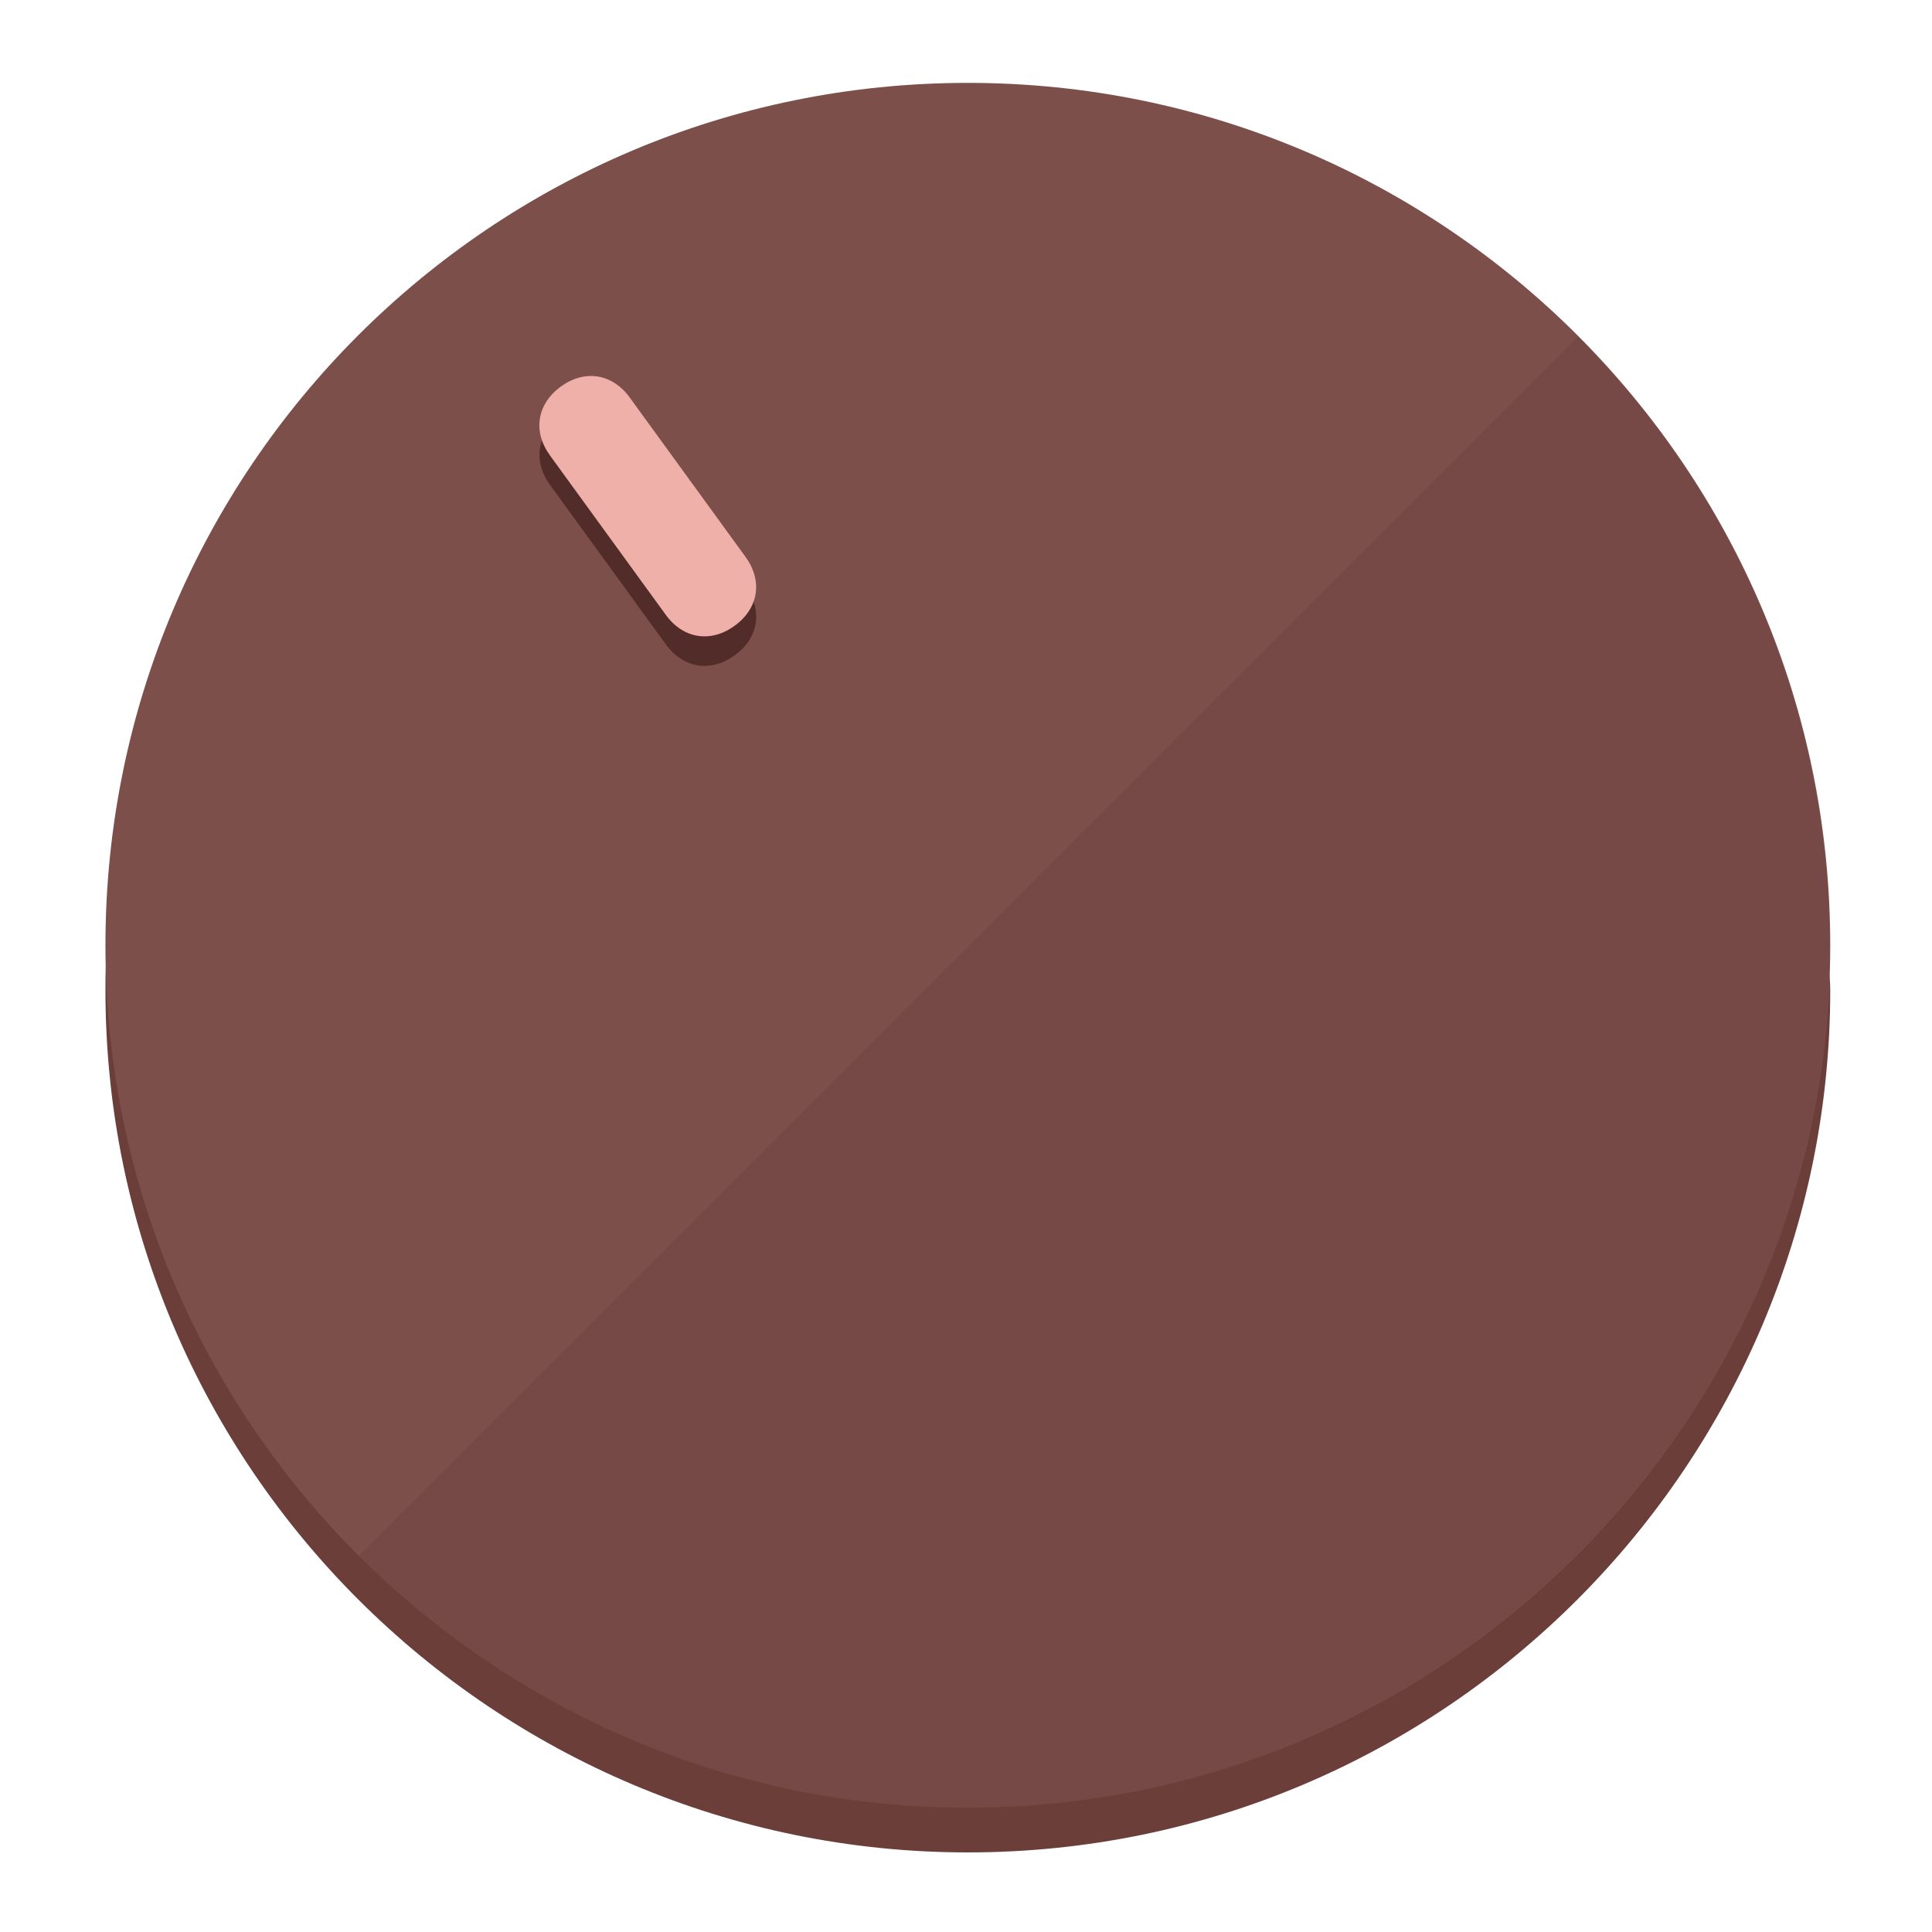
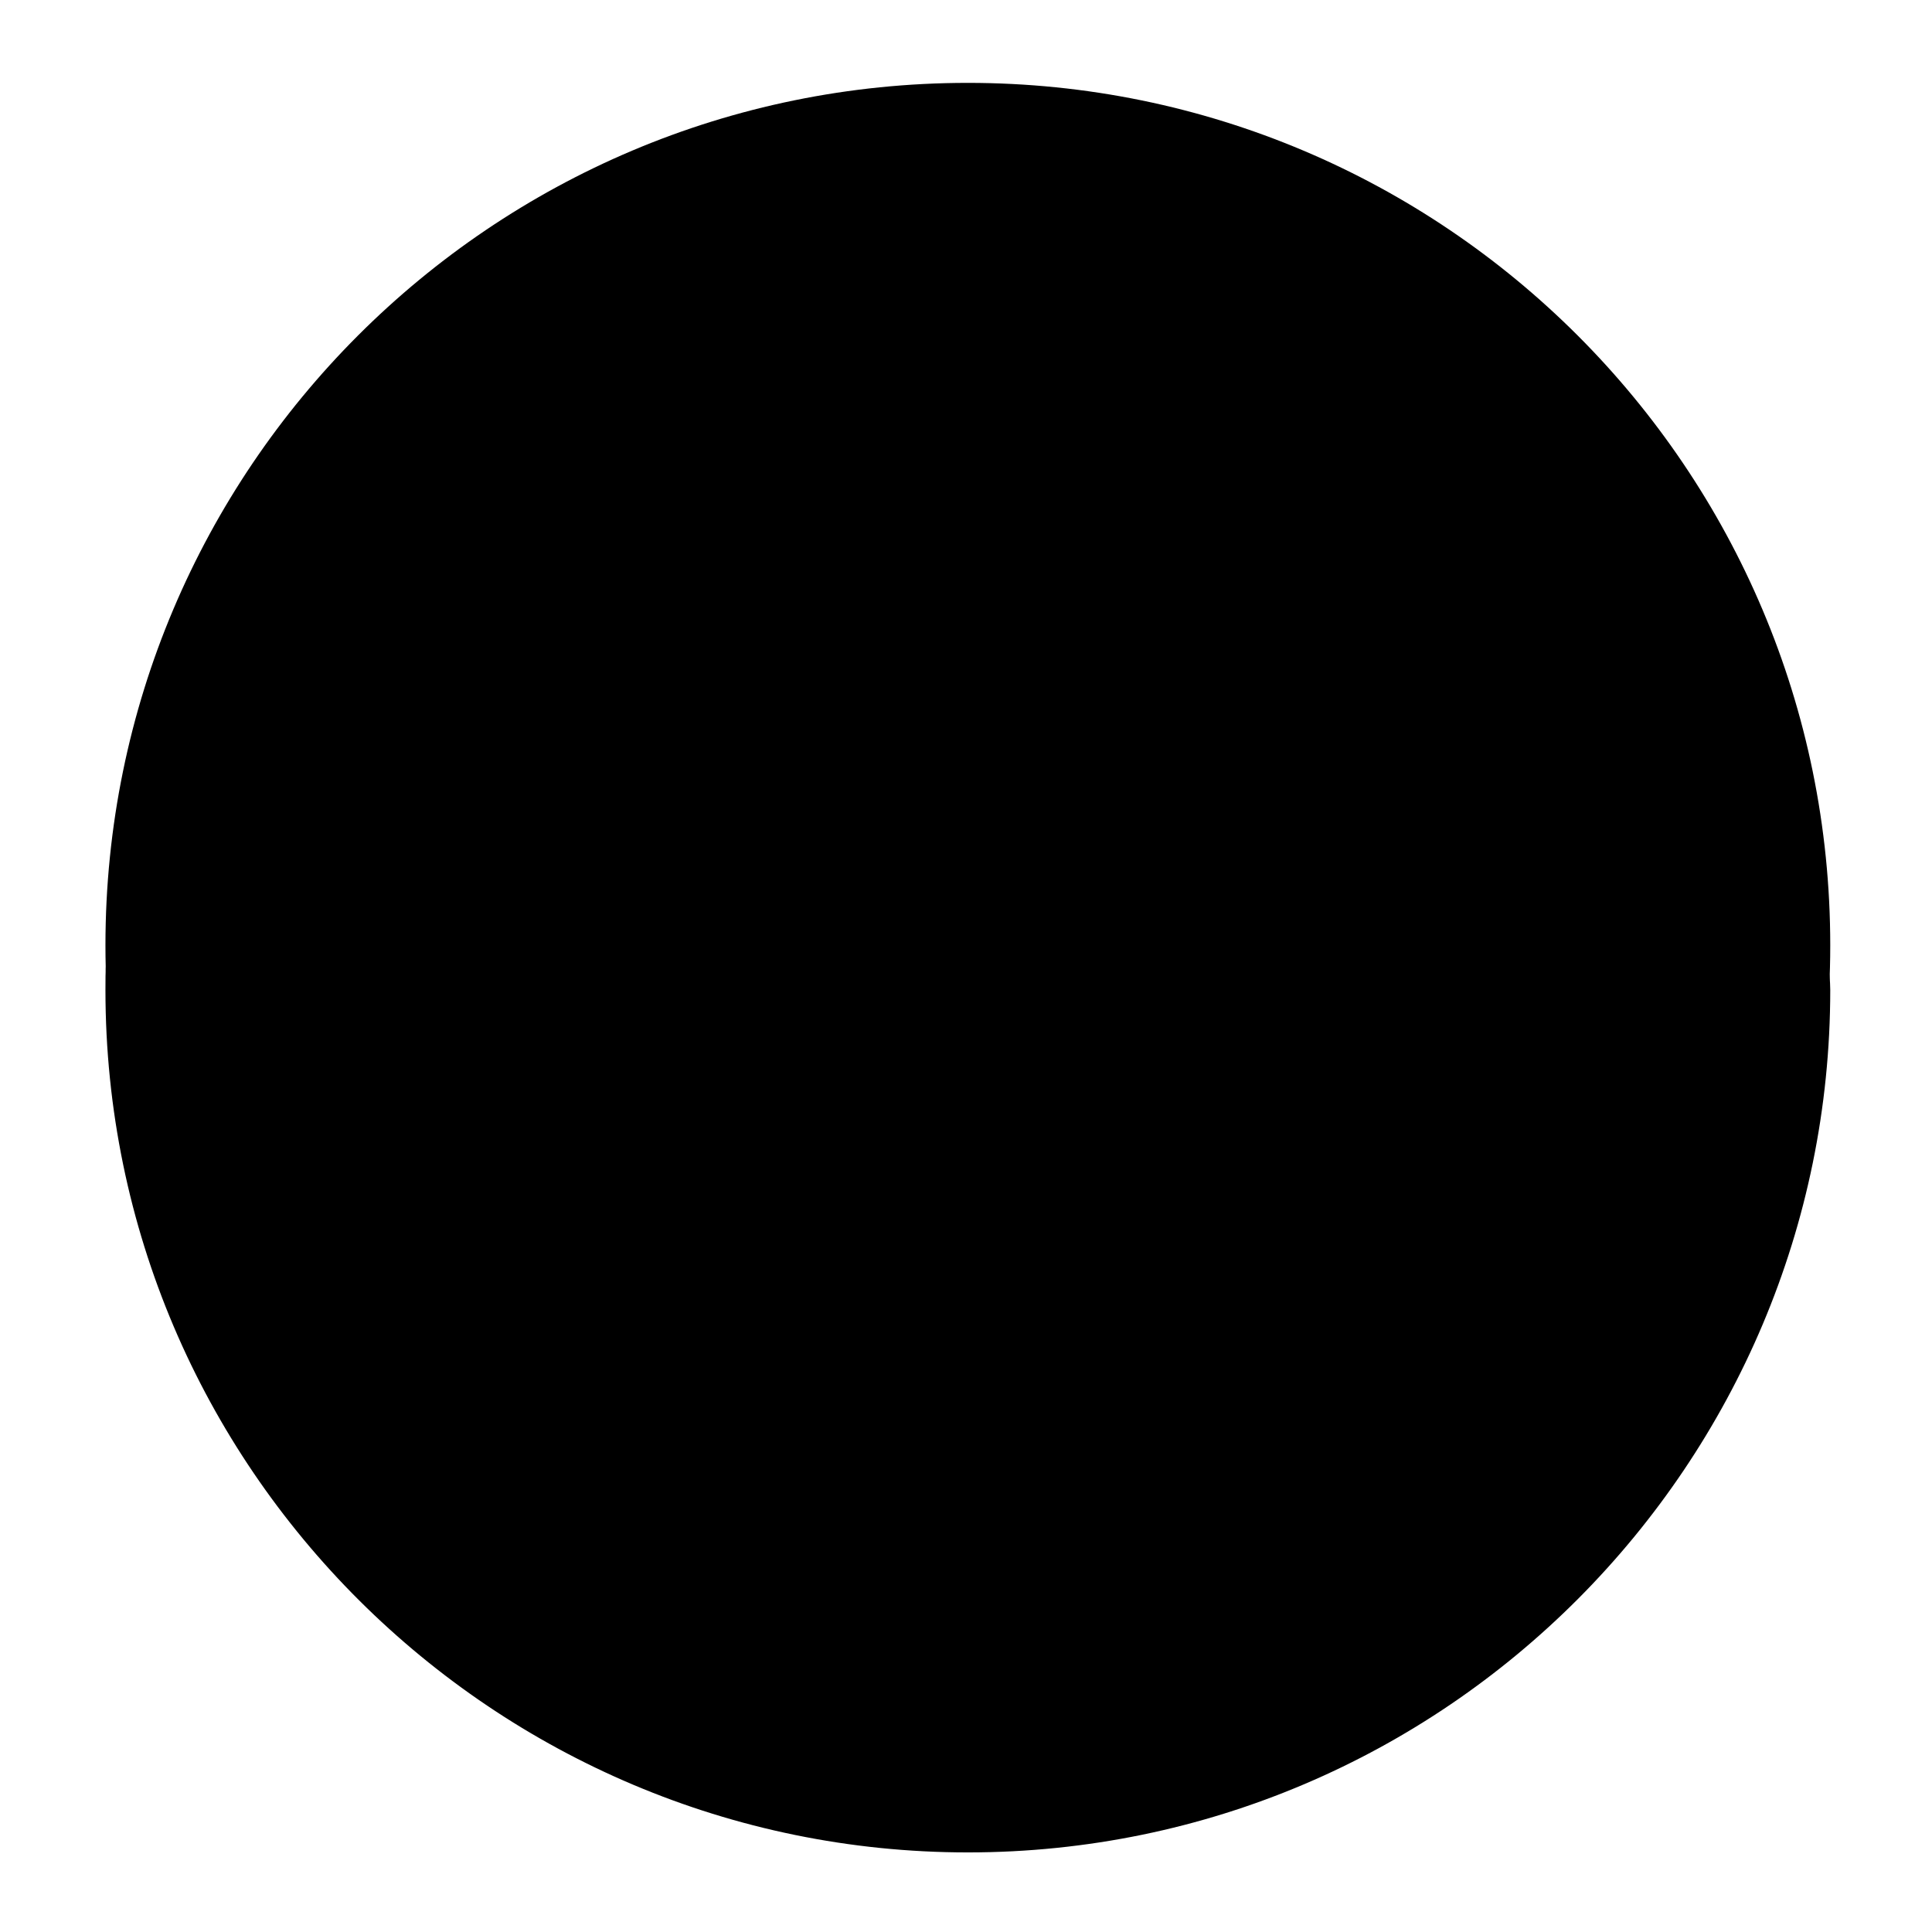
<svg xmlns="http://www.w3.org/2000/svg" height="120px" width="120px" version="1.1" id="Layer_1" viewBox="0 0 496.8 496.8" xml:space="preserve">
  <defs id="defs23" />
  <g id="g3158">
-     <path style="display:inline;fill:#6B3E3A;fill-opacity:1;stroke-width:1.584" d="m 248.875,445.92 c 116.582,0 212.89,-91.238 220.493,-205.286 0,5.069 1.267,8.87 1.267,13.939 0,121.651 -98.842,221.76 -221.76,221.76 -121.651,0 -221.76,-98.842 -221.76,-221.76 0,-5.069 0,-8.87 1.267,-13.939 7.603,114.048 103.91,205.286 220.493,205.286 z" id="path8" />
-     <circle style="display:inline;fill:#7D4F4B;fill-opacity:1;stroke-width:1.584" cx="248.875" cy="243.071" r="221.76" id="circle12" />
-     <path style="display:inline;fill:#522C29;fill-opacity:0.154;stroke-width:1.587" d="m 405.744,86.606 c 86.308,86.308 86.308,227.193 0,313.5 -86.308,86.308 -227.193,86.308 -313.5,0" id="path14" />
+     <path style="display:inline;fill:#;fill-opacity:1;stroke-width:1.584" d="m 248.875,445.92 c 116.582,0 212.89,-91.238 220.493,-205.286 0,5.069 1.267,8.87 1.267,13.939 0,121.651 -98.842,221.76 -221.76,221.76 -121.651,0 -221.76,-98.842 -221.76,-221.76 0,-5.069 0,-8.87 1.267,-13.939 7.603,114.048 103.91,205.286 220.493,205.286 z" id="path8" />
+     <circle style="display:inline;fill:#;fill-opacity:1;stroke-width:1.584" cx="248.875" cy="243.071" r="221.76" id="circle12" />
+     <path style="display:inline;fill:#;fill-opacity:0.154;stroke-width:1.587" d="m 405.744,86.606 c 86.308,86.308 86.308,227.193 0,313.5 -86.308,86.308 -227.193,86.308 -313.5,0" id="path14" />
  </g>
  <g id="g3198">
    <circle style="display:none;fill:#000000;fill-opacity:0;stroke-width:1.584" cx="57.84" cy="343.108" r="221.76" id="circle12-3" transform="rotate(-36)" />
-     <path style="display:inline;fill:#522C29;fill-opacity:1;stroke-width:1.584" d="m 191.735,150.81 c 4.469,6.151 3.348,13.231 -2.803,17.7 v 0 c -6.151,4.469 -13.231,3.348 -17.7,-2.803 L 141.437,124.699 c -4.469,-6.151 -3.348,-13.231 2.803,-17.7 v 0 c 6.151,-4.469 13.231,-3.348 17.7,2.803 z" id="path3789" />
-     <path style="display:inline;fill:#F0B0AA;stroke-width:1.584" d="m 191.713,143.214 c 4.469,6.151 3.348,13.231 -2.803,17.7 v 0 c -6.151,4.469 -13.231,3.348 -17.7,-2.803 L 141.416,117.103 c -4.469,-6.151 -3.348,-13.231 2.803,-17.7 v 0 c 6.151,-4.469 13.231,-3.348 17.7,2.803 z" id="path915" />
+     <path style="display:inline;fill:#;fill-opacity:1;stroke-width:1.584" d="m 191.735,150.81 c 4.469,6.151 3.348,13.231 -2.803,17.7 v 0 c -6.151,4.469 -13.231,3.348 -17.7,-2.803 L 141.437,124.699 c -4.469,-6.151 -3.348,-13.231 2.803,-17.7 v 0 c 6.151,-4.469 13.231,-3.348 17.7,2.803 z" id="path3789" />
+     <path style="display:inline;fill:#;stroke-width:1.584" d="m 191.713,143.214 c 4.469,6.151 3.348,13.231 -2.803,17.7 v 0 c -6.151,4.469 -13.231,3.348 -17.7,-2.803 L 141.416,117.103 c -4.469,-6.151 -3.348,-13.231 2.803,-17.7 v 0 c 6.151,-4.469 13.231,-3.348 17.7,2.803 z" id="path915" />
  </g>
</svg>
